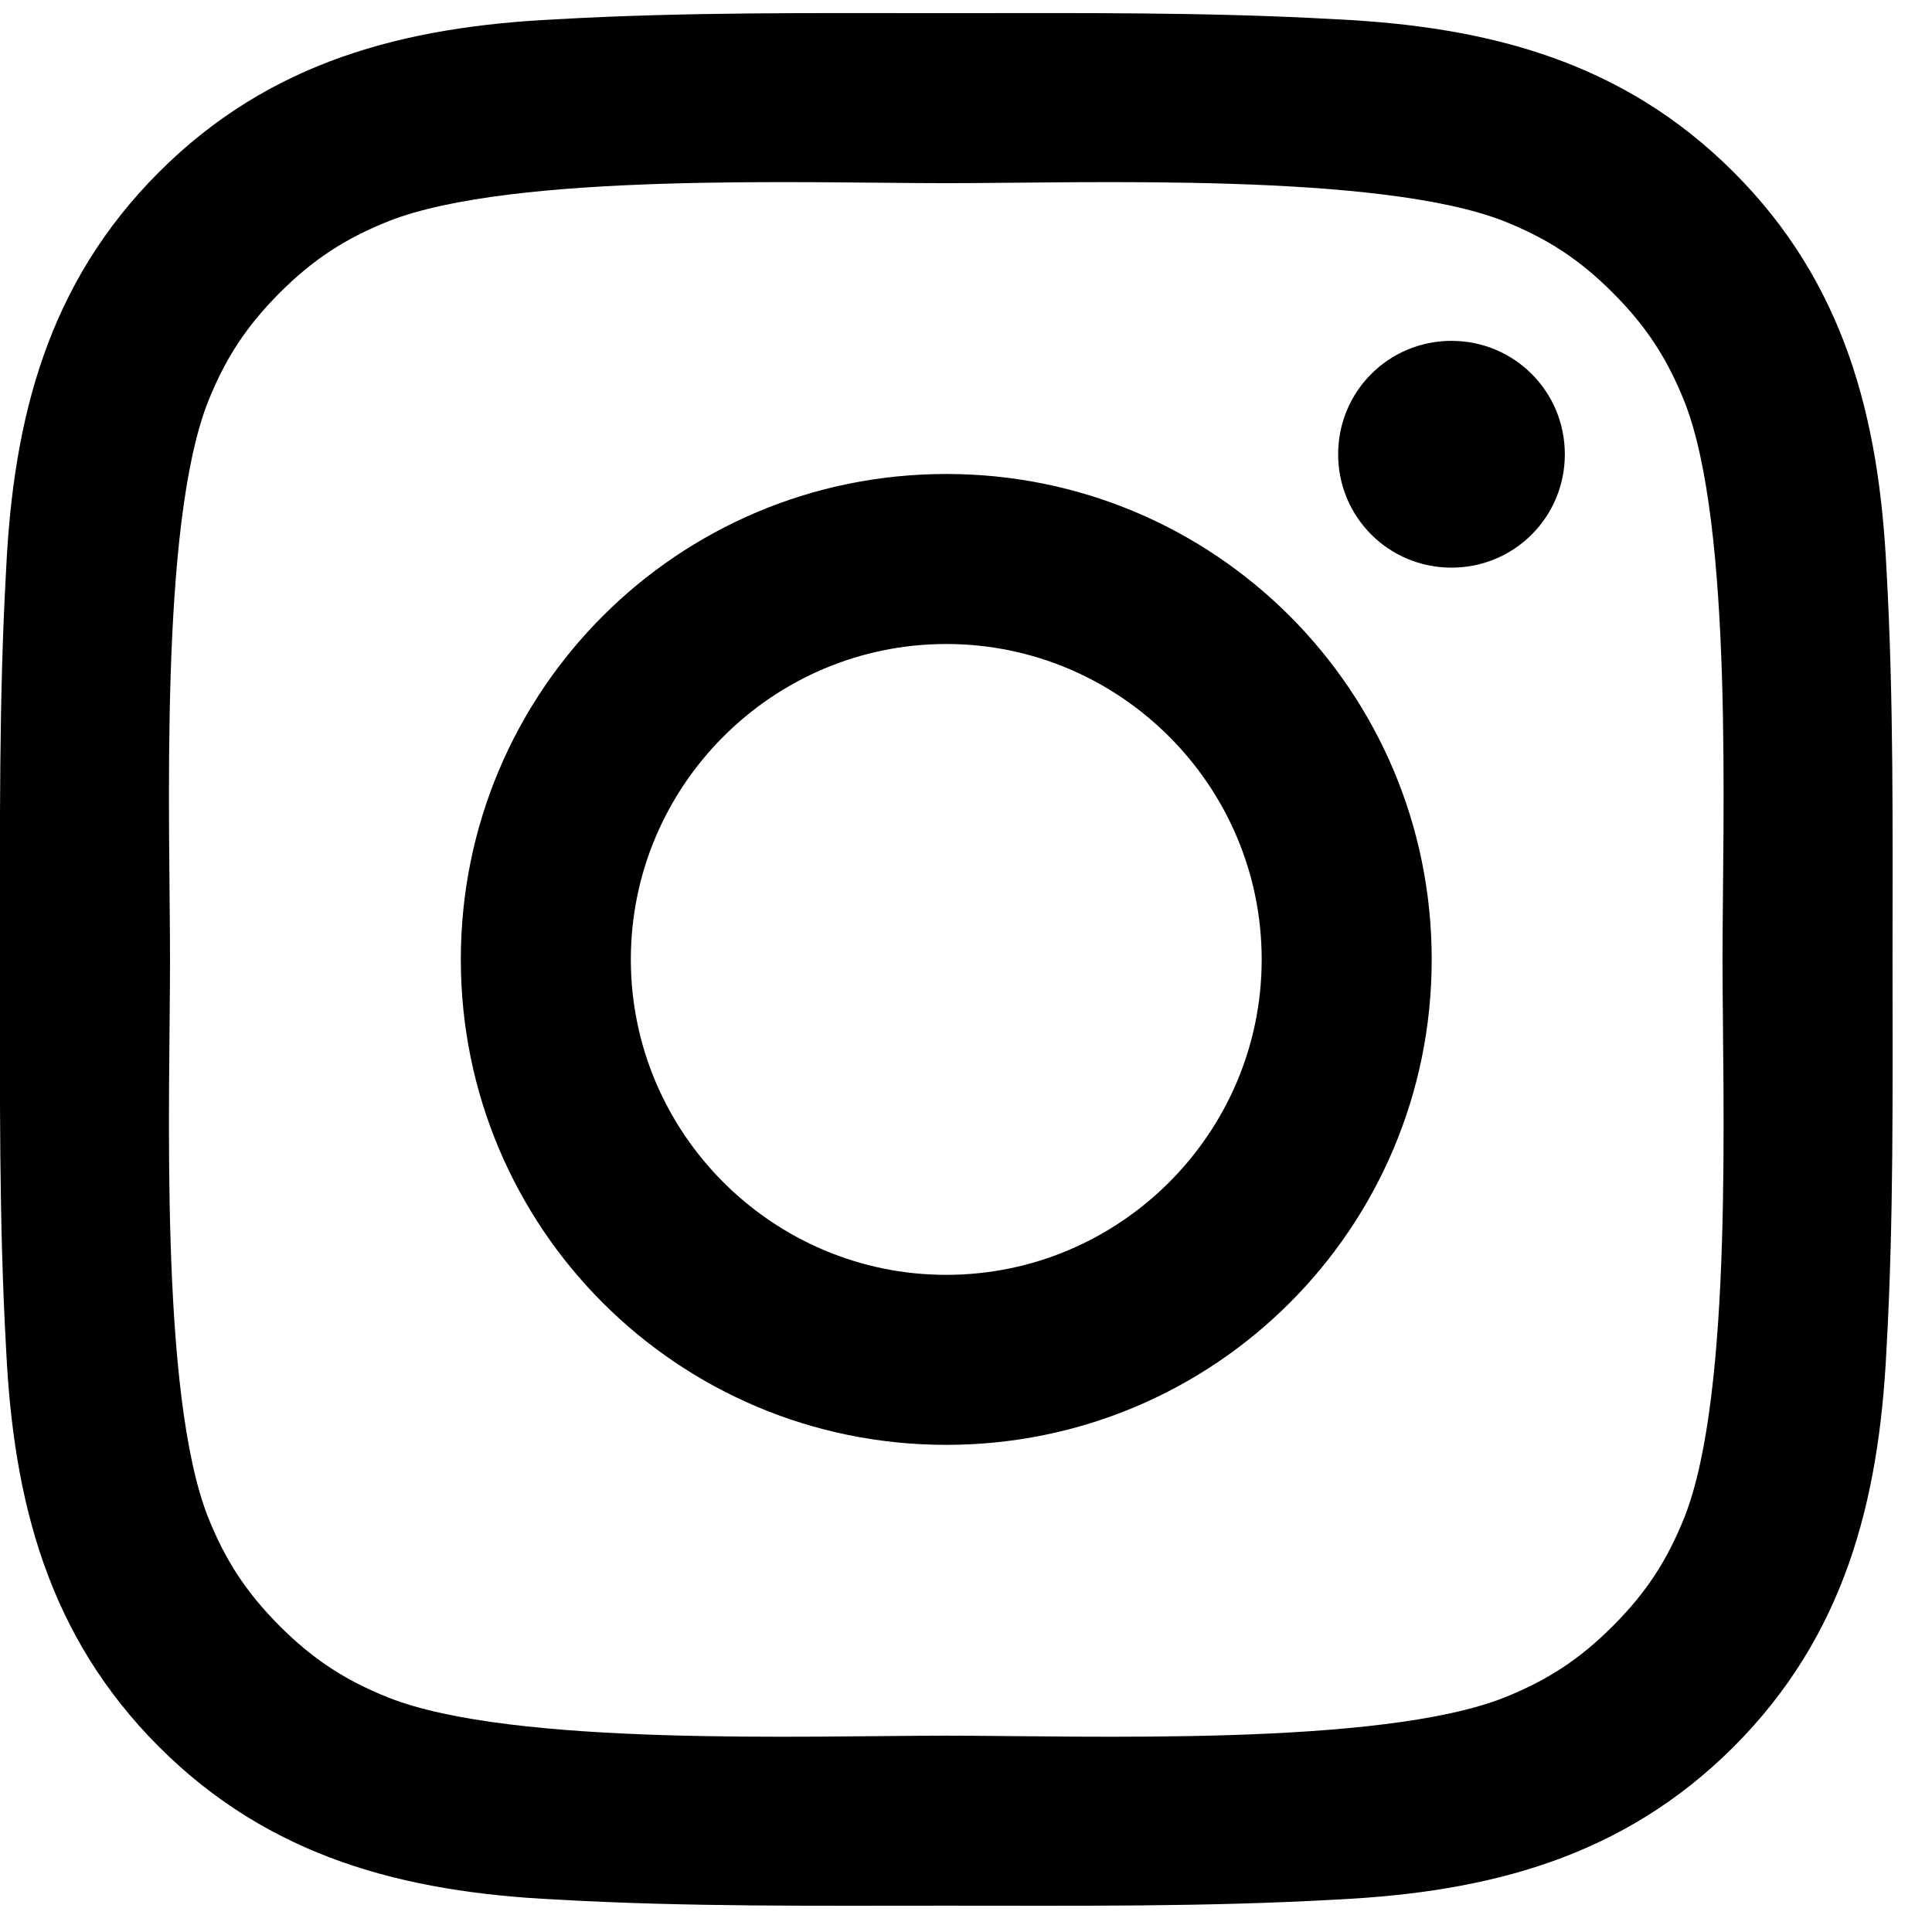
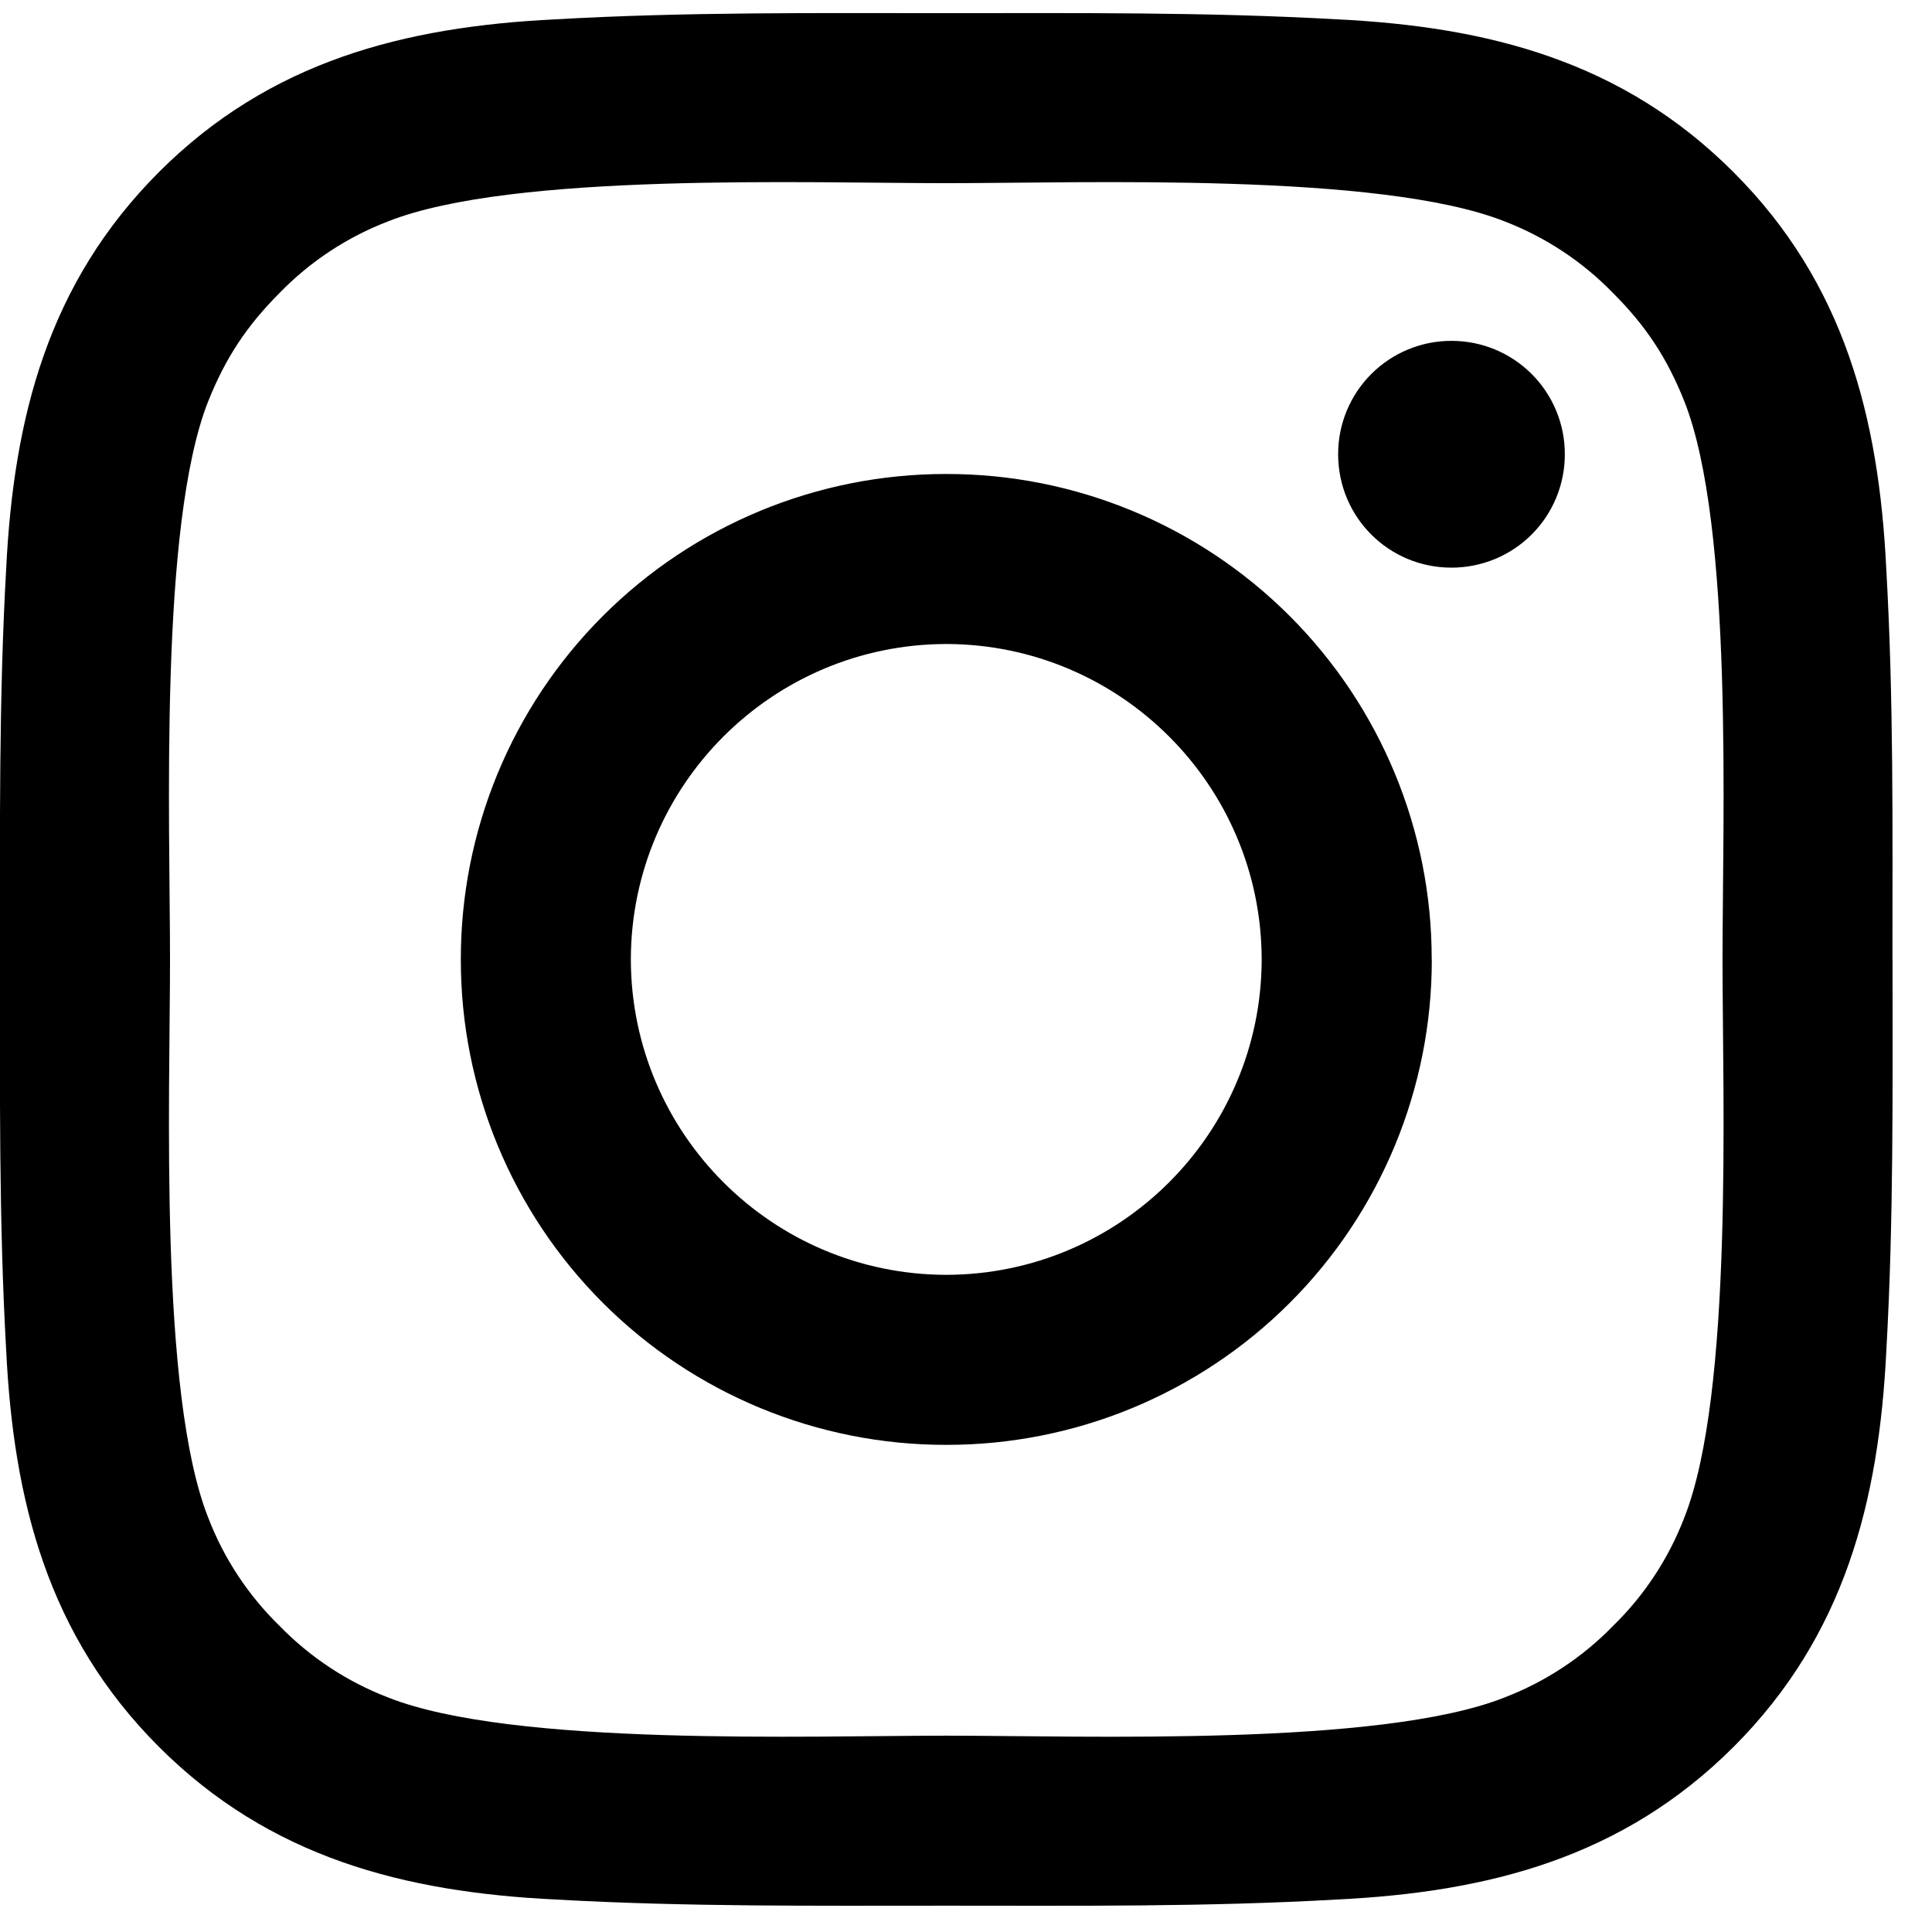
<svg xmlns="http://www.w3.org/2000/svg" width="21" height="21" viewBox="0 0 21 21" fill="none">
-   <path d="M13.714 10.429C13.714 12.317 12.174 13.857 10.286 13.857C8.397 13.857 6.857 12.317 6.857 10.429C6.857 8.54 8.397 7 10.286 7C12.174 7 13.714 8.54 13.714 10.429ZM15.562 10.429C15.562 7.509 13.205 5.152 10.286 5.152C7.366 5.152 5.009 7.509 5.009 10.429C5.009 13.348 7.366 15.705 10.286 15.705C13.205 15.705 15.562 13.348 15.562 10.429ZM17.009 4.938C17.009 4.254 16.46 3.705 15.777 3.705C15.094 3.705 14.545 4.254 14.545 4.938C14.545 5.621 15.094 6.17 15.777 6.17C16.46 6.17 17.009 5.621 17.009 4.938ZM10.286 1.991C11.786 1.991 15 1.871 16.353 2.406C16.821 2.594 17.17 2.821 17.531 3.183C17.893 3.545 18.12 3.893 18.308 4.362C18.844 5.714 18.723 8.929 18.723 10.429C18.723 11.929 18.844 15.143 18.308 16.495C18.12 16.964 17.893 17.312 17.531 17.674C17.17 18.036 16.821 18.263 16.353 18.451C15 18.987 11.786 18.866 10.286 18.866C8.786 18.866 5.571 18.987 4.219 18.451C3.75 18.263 3.402 18.036 3.04 17.674C2.679 17.312 2.451 16.964 2.263 16.495C1.728 15.143 1.848 11.929 1.848 10.429C1.848 8.929 1.728 5.714 2.263 4.362C2.451 3.893 2.679 3.545 3.04 3.183C3.402 2.821 3.75 2.594 4.219 2.406C5.571 1.871 8.786 1.991 10.286 1.991ZM20.571 10.429C20.571 9.009 20.585 7.603 20.505 6.183C20.424 4.536 20.049 3.076 18.844 1.871C17.638 0.665 16.179 0.29 14.531 0.21C13.112 0.129 11.705 0.143 10.286 0.143C8.866 0.143 7.46 0.129 6.04 0.21C4.393 0.29 2.933 0.665 1.728 1.871C0.522 3.076 0.147 4.536 0.067 6.183C-0.013 7.603 0 9.009 0 10.429C0 11.848 -0.013 13.255 0.067 14.674C0.147 16.321 0.522 17.781 1.728 18.987C2.933 20.192 4.393 20.567 6.04 20.647C7.46 20.728 8.866 20.714 10.286 20.714C11.705 20.714 13.112 20.728 14.531 20.647C16.179 20.567 17.638 20.192 18.844 18.987C20.049 17.781 20.424 16.321 20.505 14.674C20.585 13.255 20.571 11.848 20.571 10.429Z" fill="black" />
+   <path d="M13.714 10.429a3.435 3.435 0 01-3.428 3.428 3.435 3.435 0 01-3.429-3.428A3.435 3.435 0 0110.286 7a3.435 3.435 0 013.428 3.429zm1.848 0a5.27 5.27 0 00-5.276-5.277 5.27 5.27 0 00-5.277 5.277 5.27 5.27 0 005.277 5.276 5.27 5.27 0 005.277-5.276zm1.447-5.492a1.23 1.23 0 00-1.232-1.232 1.23 1.23 0 00-1.232 1.232c0 .684.549 1.233 1.232 1.233a1.23 1.23 0 001.232-1.232zm-6.723-2.946c1.5 0 4.714-.12 6.067.415a3.29 3.29 0 011.178.777c.362.362.59.71.777 1.179.536 1.352.415 4.567.415 6.067s.12 4.714-.415 6.066a3.288 3.288 0 01-.777 1.18 3.29 3.29 0 01-1.178.776c-1.353.536-4.567.415-6.067.415s-4.715.12-6.067-.415a3.289 3.289 0 01-1.179-.777 3.288 3.288 0 01-.777-1.178c-.535-1.353-.415-4.567-.415-6.067s-.12-4.715.415-6.067c.188-.47.416-.817.777-1.179a3.28 3.28 0 011.179-.777c1.352-.535 4.567-.415 6.067-.415zM20.57 10.43c0-1.42.014-2.826-.067-4.246-.08-1.647-.455-3.107-1.66-4.312C17.638.665 16.179.29 14.53.21 13.11.13 11.704.143 10.285.143S7.46.129 6.04.21C4.393.29 2.933.665 1.728 1.87.522 3.077.148 4.537.067 6.184-.013 7.603 0 9.009 0 10.429s-.013 2.825.067 4.245c.08 1.647.455 3.107 1.66 4.313 1.206 1.205 2.666 1.58 4.313 1.66 1.42.08 2.826.067 4.246.067 1.42 0 2.826.014 4.245-.067 1.648-.08 3.107-.455 4.313-1.66 1.205-1.206 1.58-2.666 1.66-4.313.08-1.42.067-2.826.067-4.245z" fill="#000" />
</svg>
